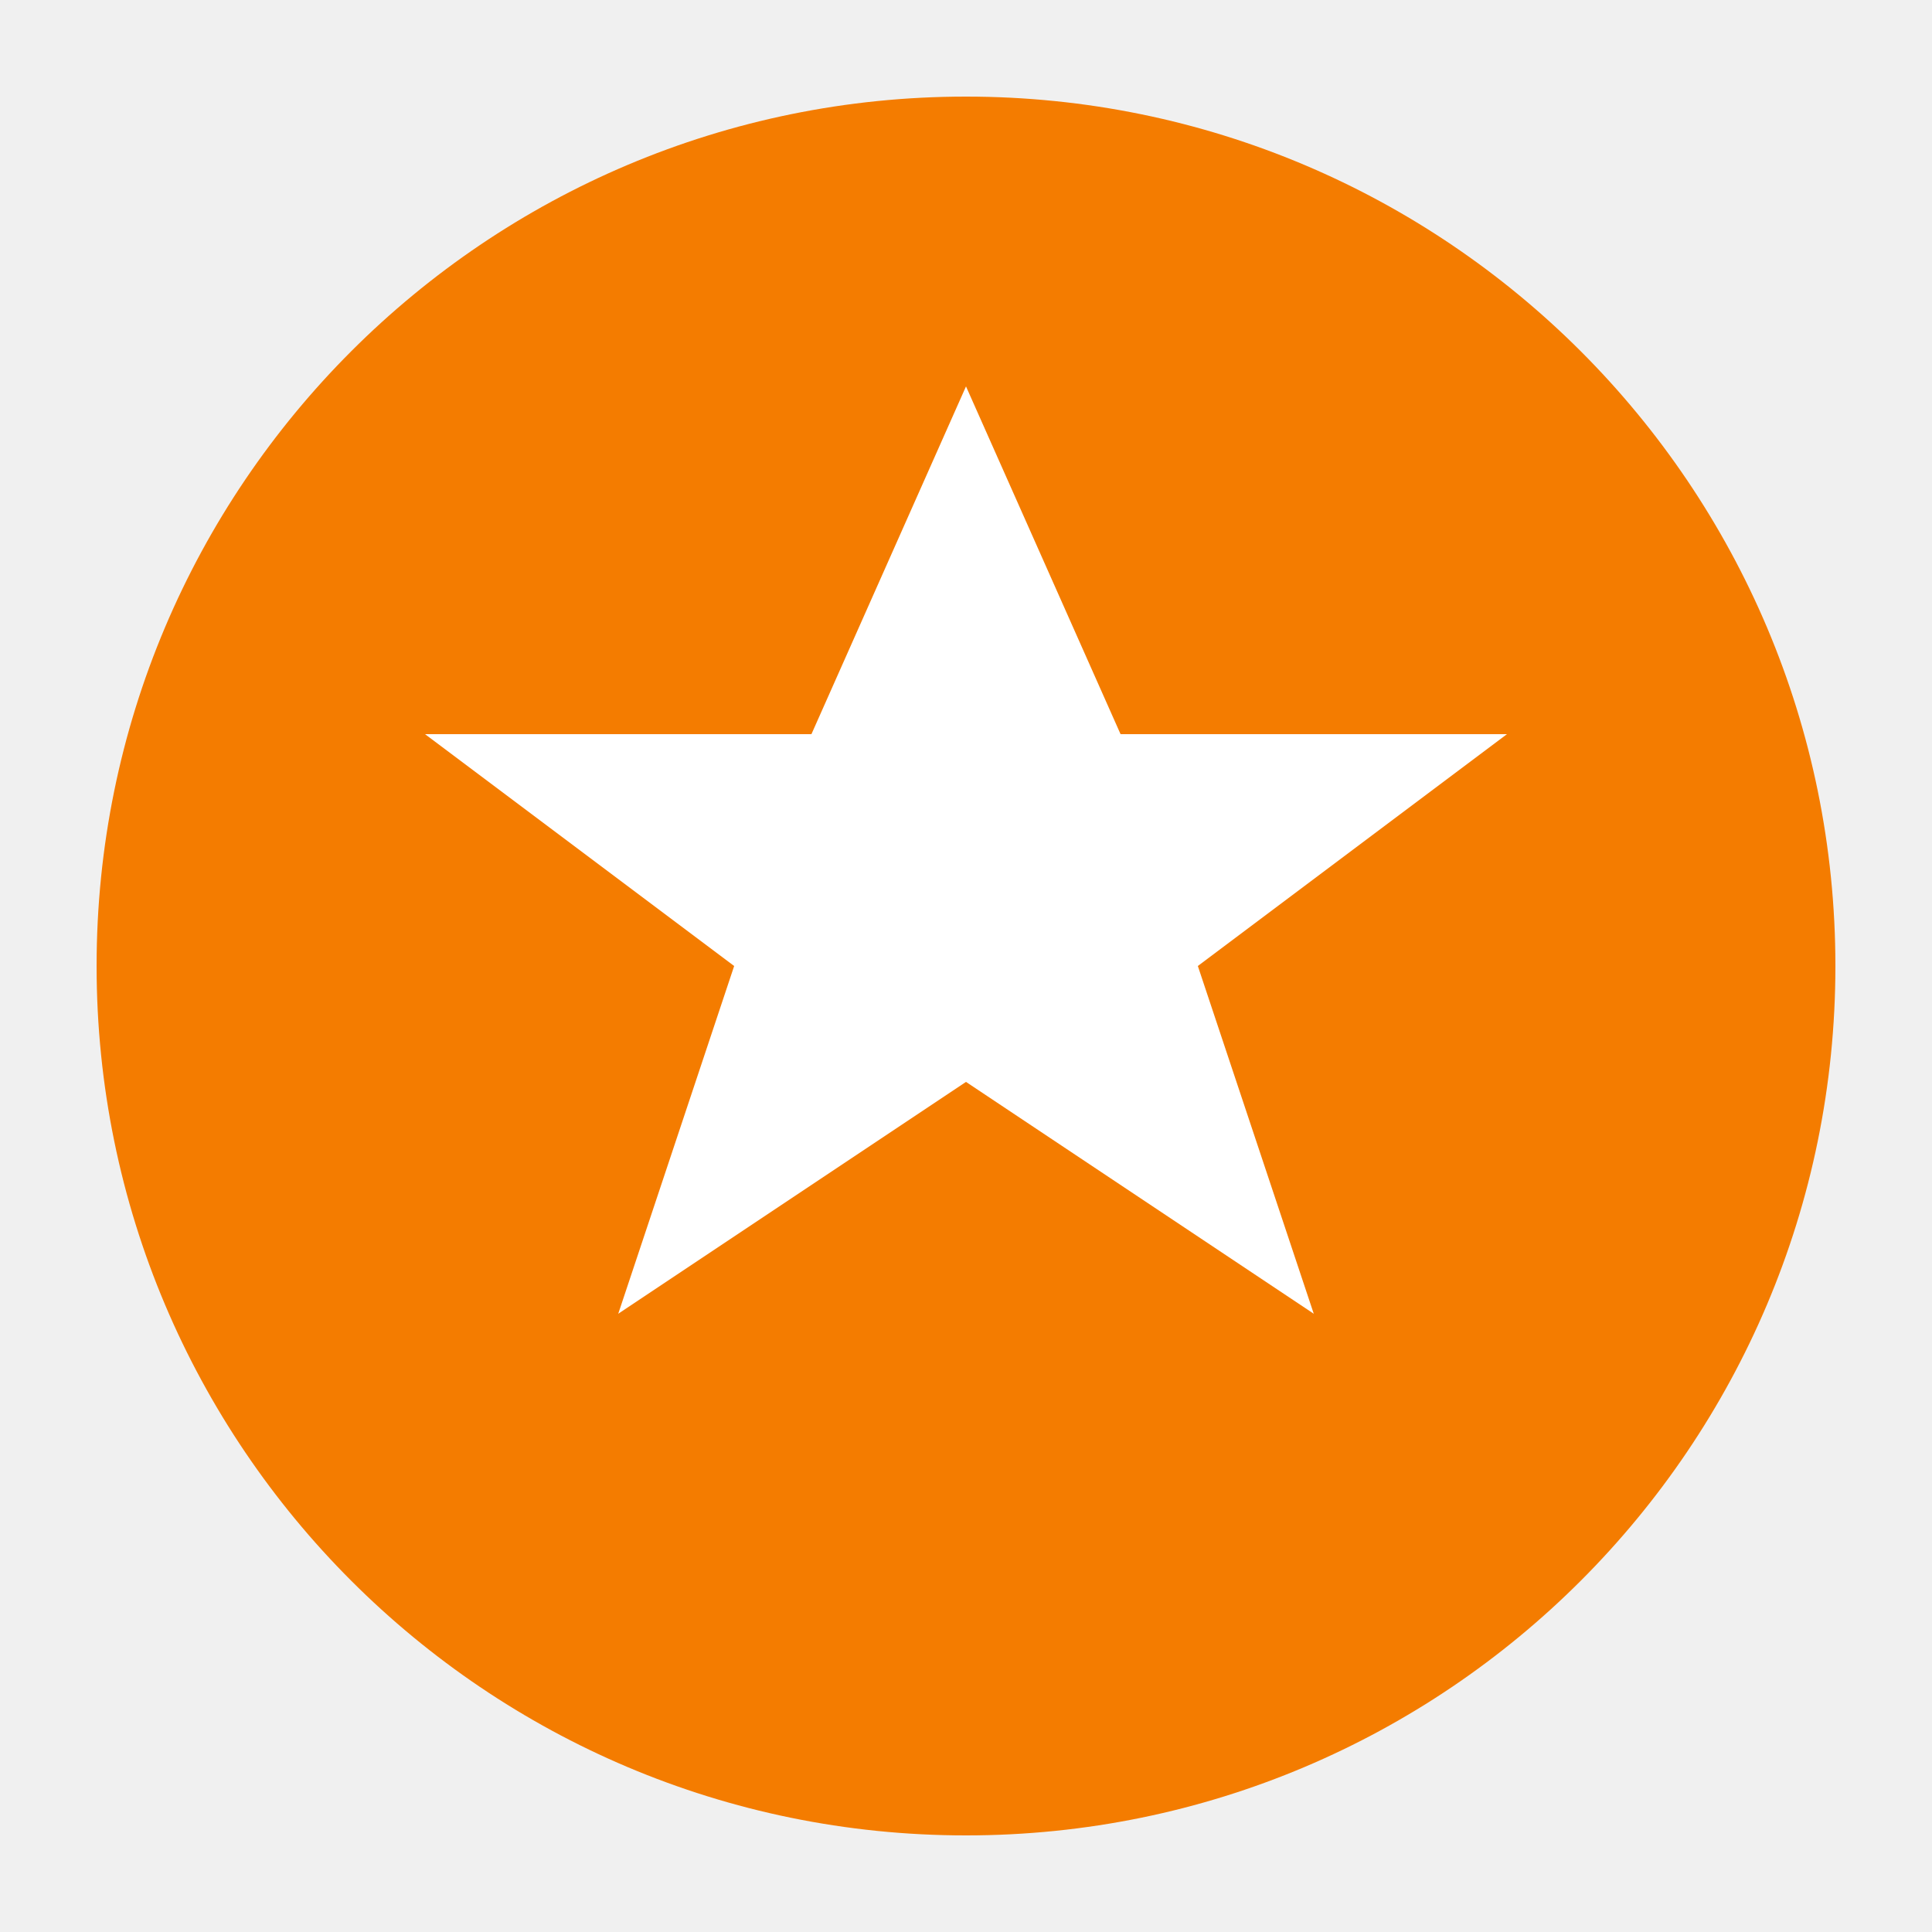
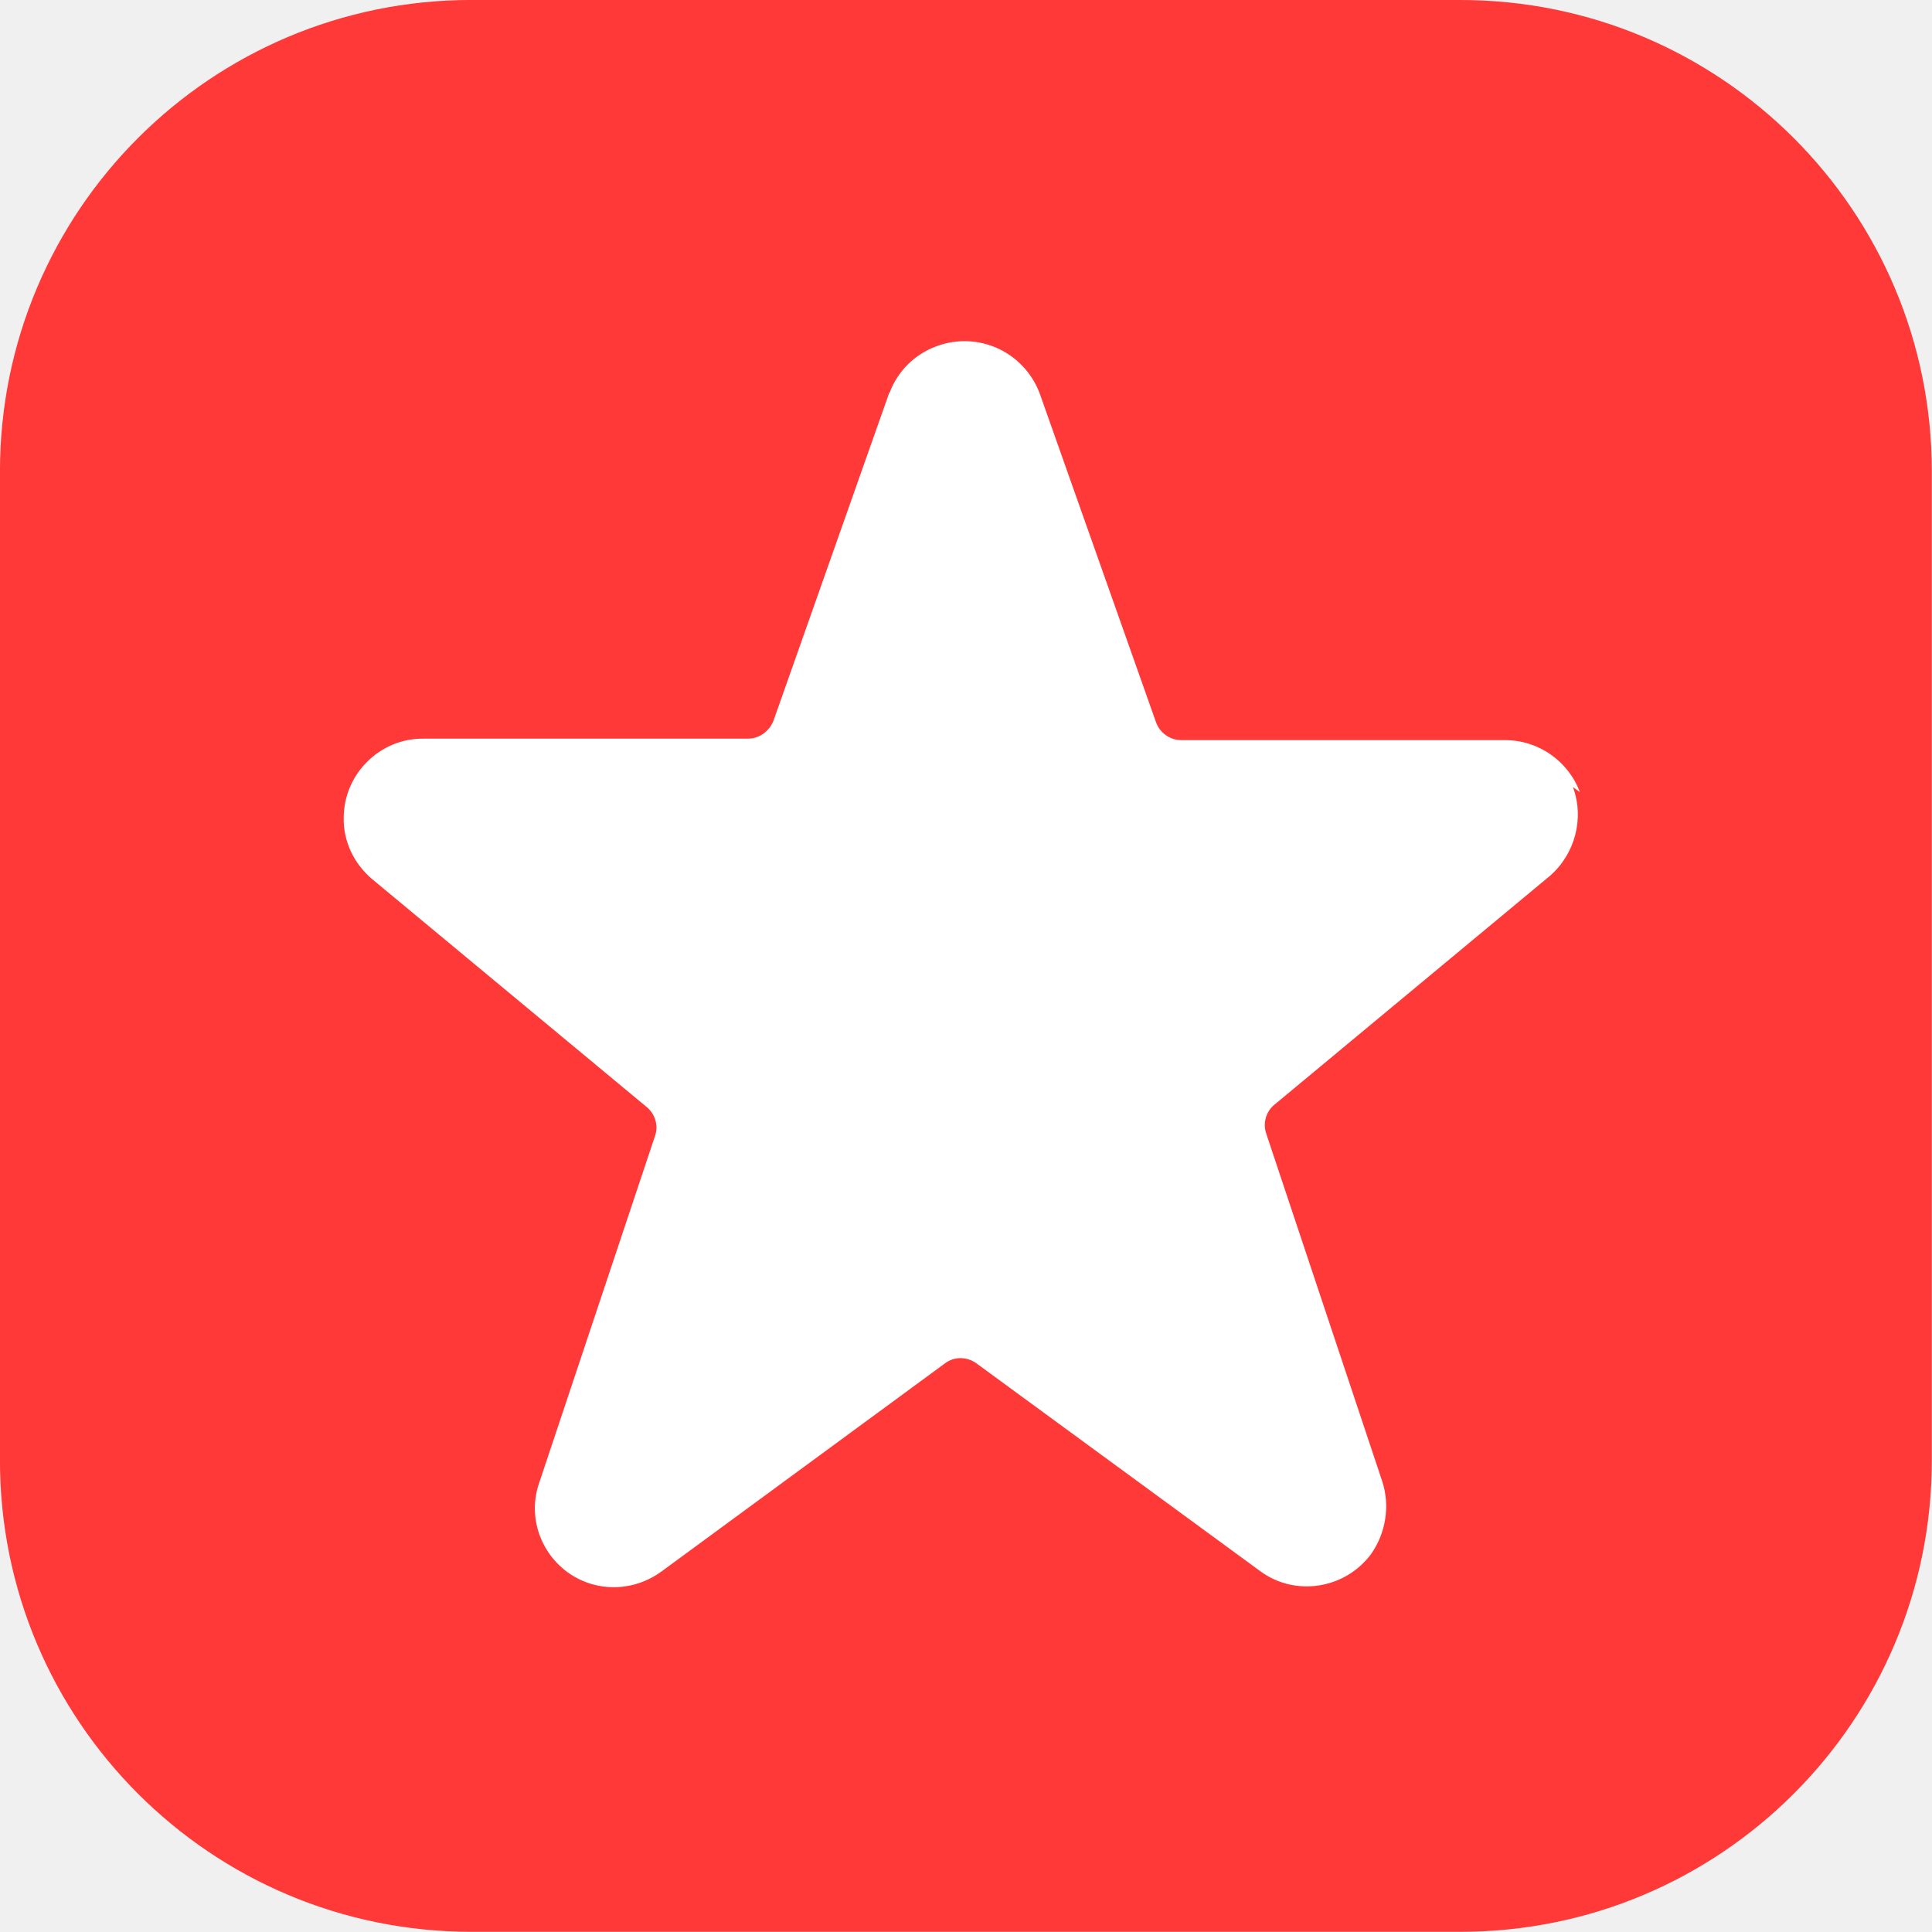
- <svg xmlns="http://www.w3.org/2000/svg" viewBox="0 0 100 100">
-   <circle cx="50" cy="50" r="45" fill="#f47c00" />
-   <path d="M50 20 L58 38 L78 38 L62 50 L68 68 L50 56 L32 68 L38 50 L22 38 L42 38 Z" fill="white" />
+ <svg xmlns="http://www.w3.org/2000/svg" viewBox="0 0 500 500">
+   <defs>
+     <clipPath id="a">
+       <path d="M0 0h500v500H0Z" />
+     </clipPath>
+   </defs>
+   <g clip-path="url(#a)">
+     <path fill="#FF3838" d="M121.99 0h255.97c67.37 0 121.99 54.61 121.99 121.99v255.97c0 67.37-54.62 121.99-121.99 121.99H121.98C54.6 499.95-.01 445.33-.01 377.96V121.98C-.01 54.6 54.6-.01 121.98-.01Z" />
+     <path fill="#FFF" d="M408.881 205.024c-3.03-8.113-10.73-13.48-19.387-13.48h-83.738c-3.03 0-5.64-1.93-6.6-4.68l-30.12-85.154c-4.13-10.73-15.95-16.09-26.68-12.1 -5.64 2.06-10.04 6.46-12.1 11.96l-.14.13 -29.98 84.934c-1.1 2.61-3.58 4.53-6.6 4.53h-83.81c-11.42-.18-20.77 9.17-20.77 20.48 -.14 6.05 2.61 11.82 7.28 15.81l71.22 59.12c2.06 1.78 3.02 4.67 2.06 7.42l-29.98 89.78c-3.72 10.72 2.2 22.41 12.92 25.98 6.32 2.06 13.2.96 18.7-3.03l73.42-53.9c2.33-1.79 5.63-1.79 8.11 0l73.42 53.76c9.07 6.73 22 4.67 28.73-4.4 3.85-5.5 4.95-12.52 2.88-18.84l-29.98-89.86c-.97-2.75-.14-5.78 2.06-7.57l71.36-59.27c6.46-5.64 8.93-14.85 5.91-22.97l1.71 1.25Z" />
+   </g>
</svg>
